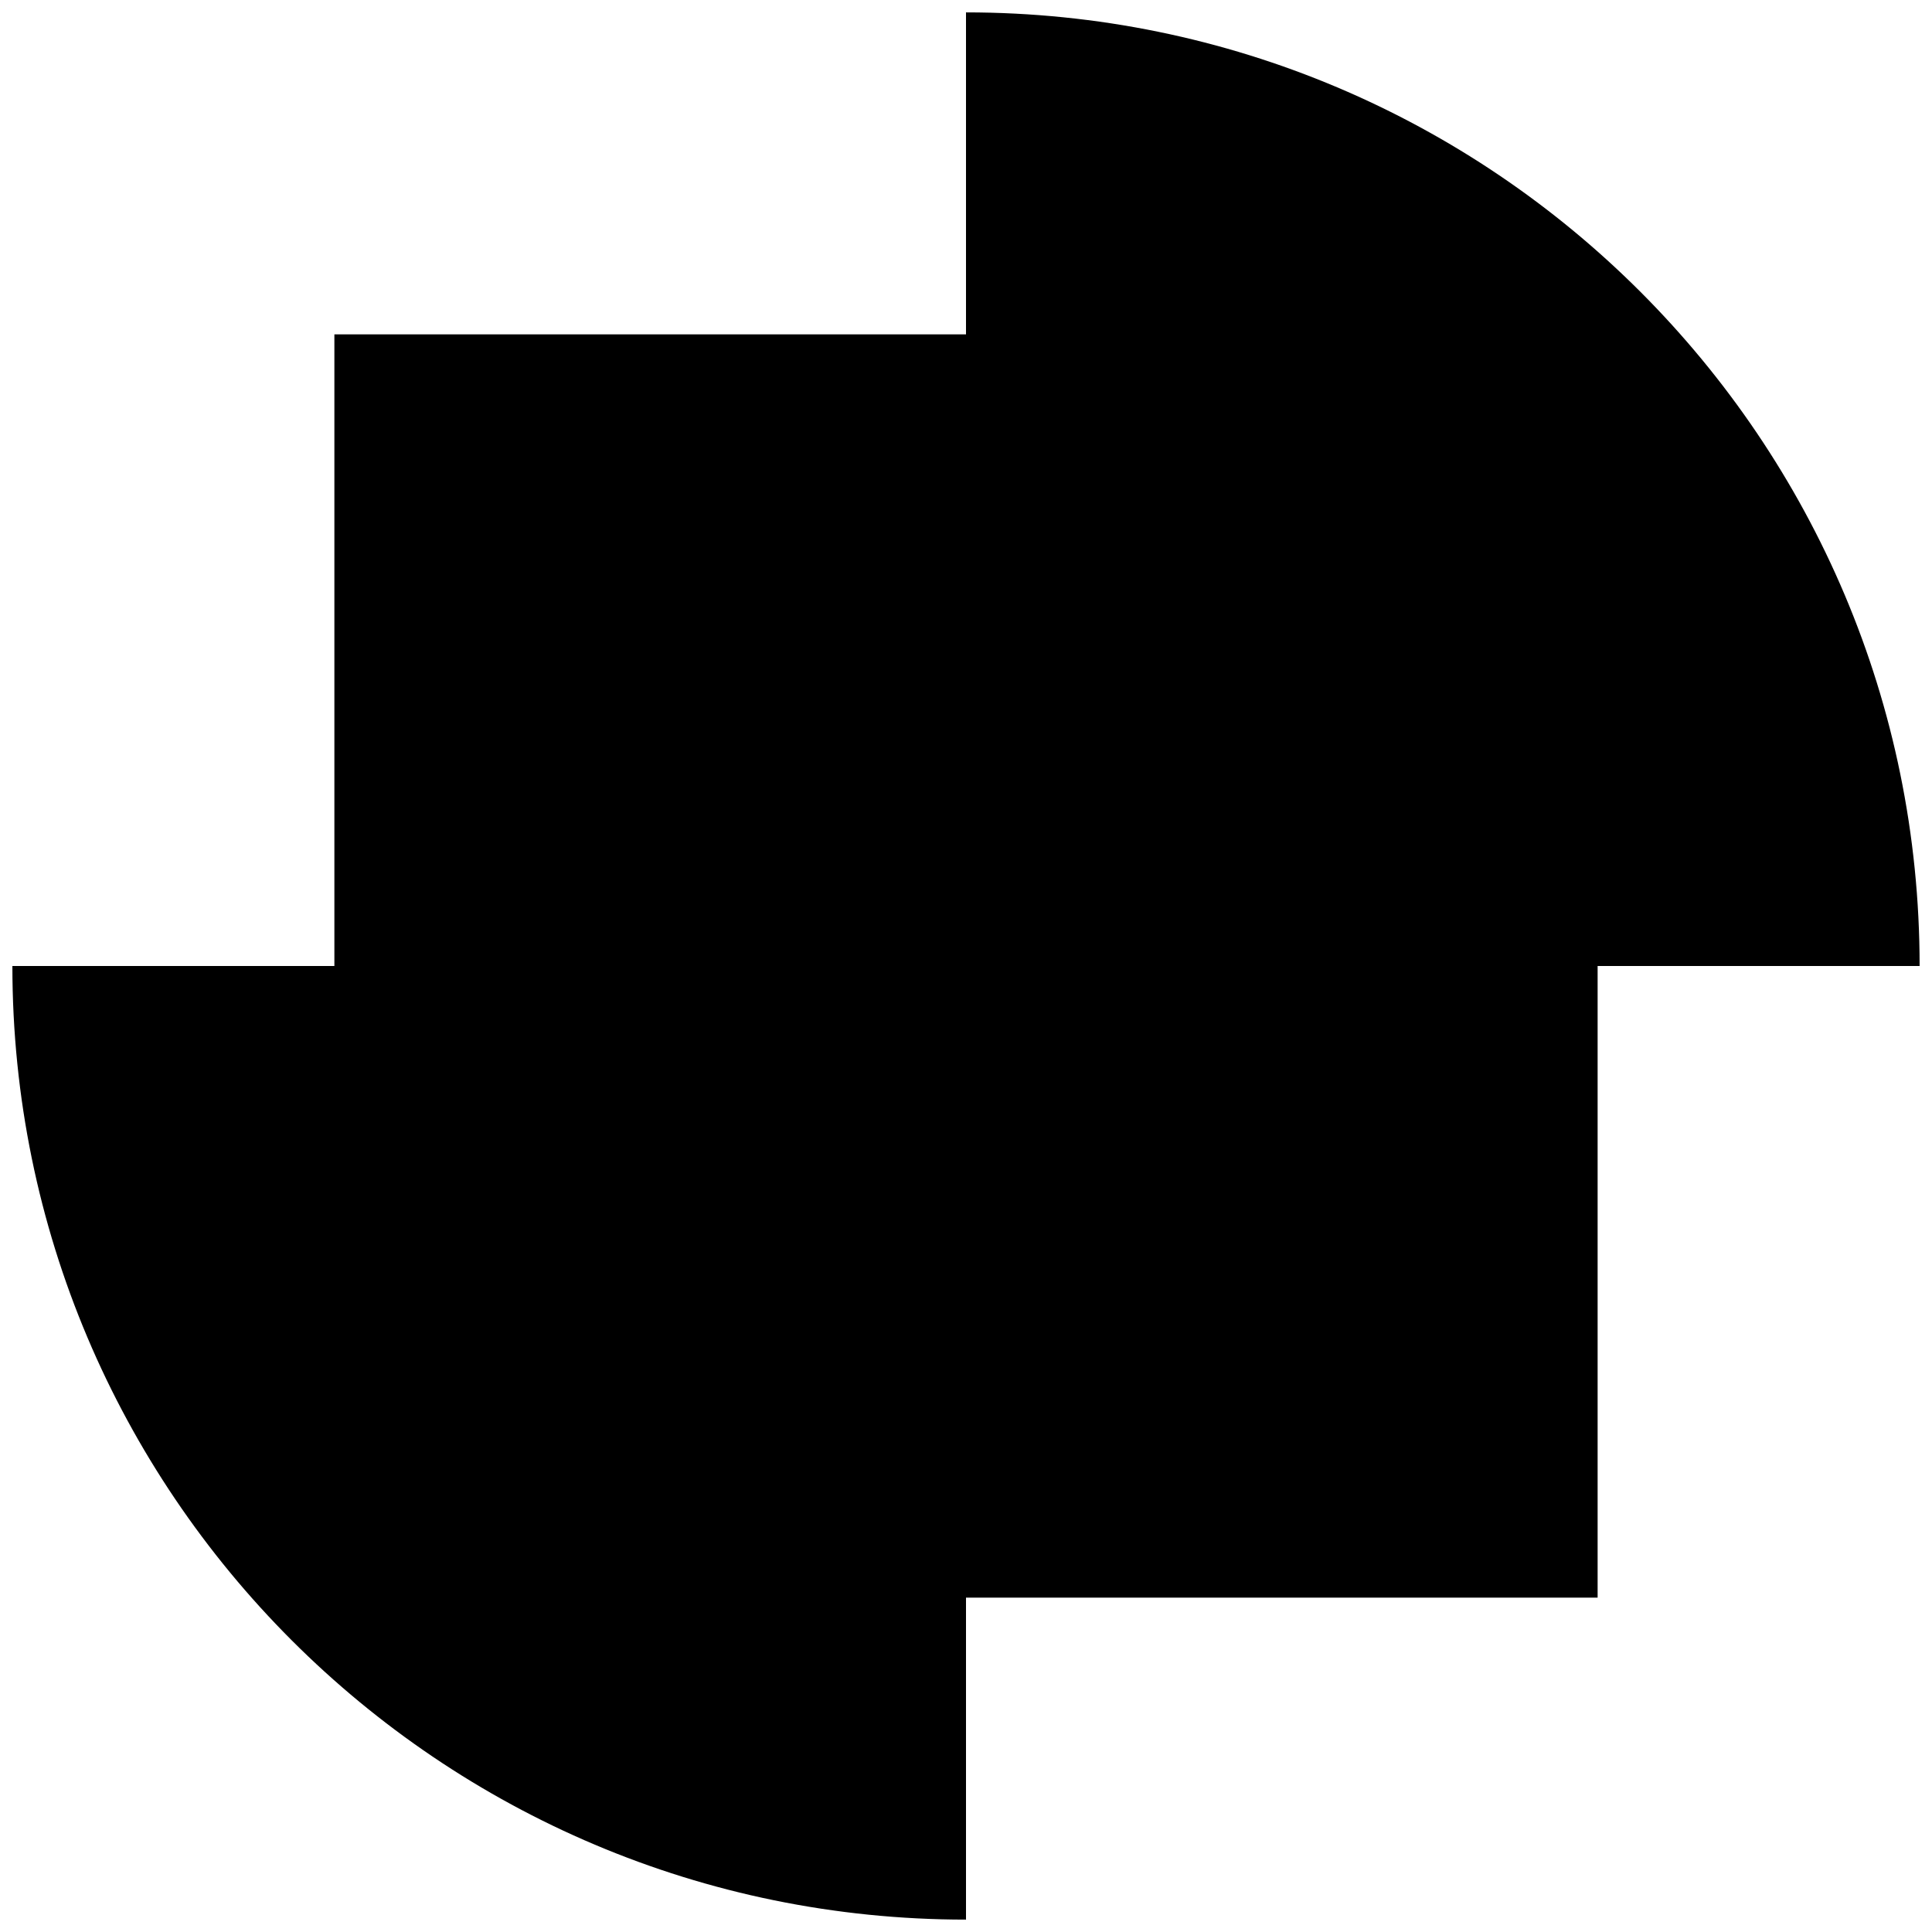
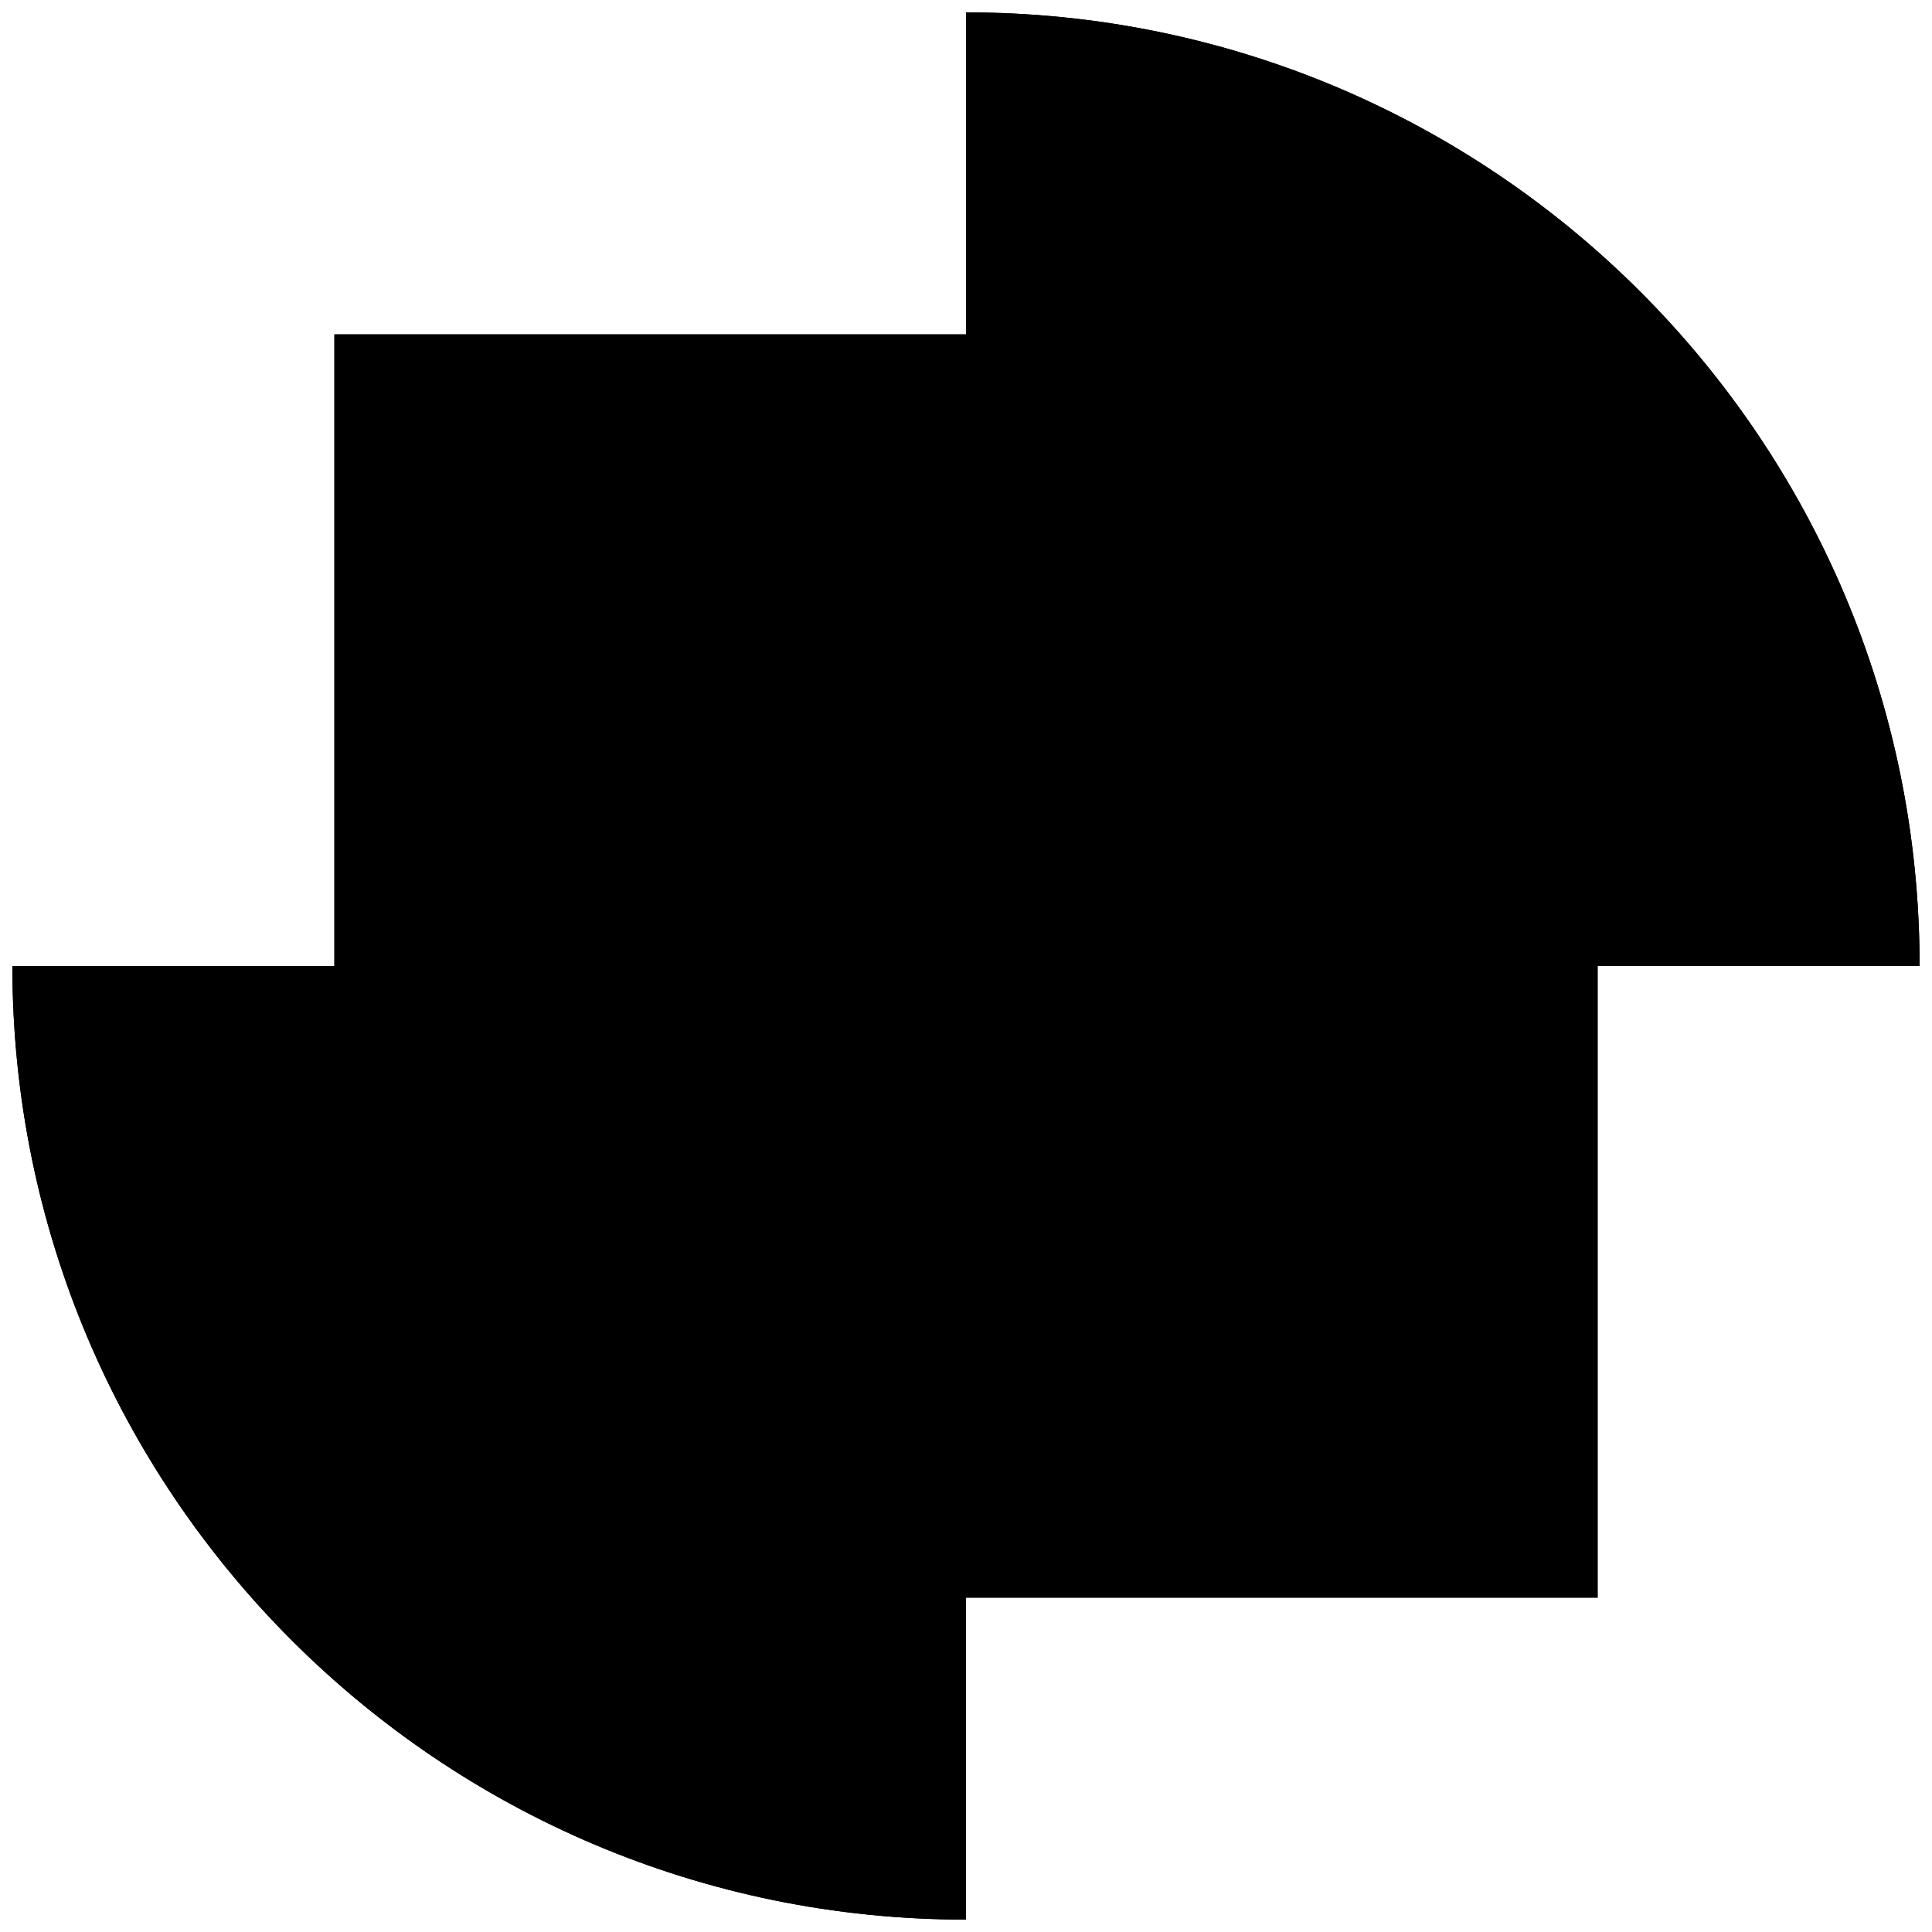
<svg xmlns="http://www.w3.org/2000/svg" class="wm__svg" viewBox="100 100 312 312" aria-hidden="true" focusable="false">
+   <path class="wm__v1" d="M256 256 L256 102 A154 154 0 0 1 410 256 Z" />
+   <path class="wm__v2" d="M256 256 L256 410 A154 154 0 0 1 102 256 Z" />
+   <rect class="wm__v3" x="154" y="154" width="102" height="102" />
+   <rect class="wm__v4" x="256" y="256" width="102" height="102" />
+   <rect class="wm__v5" x="256" y="154" width="102" height="102" />
+   <rect class="wm__v6" x="154" y="256" width="102" height="102" />
  <path class="wm__omtrek" d="M154 154 L256 154 L256 102 A154 154 0 0 1 410 256 L358 256 L358 358 L256 358 L256 410 A154 154 0 0 1 102 256 L154 256 Z" />
  <path class="wm__binnen" d="M256 154 L256 358 M154 256 L358 256 M154 154 L358 154 M358 256 L358 358 M154 256 L154 358 M154 358 L256 358" />
</svg>
